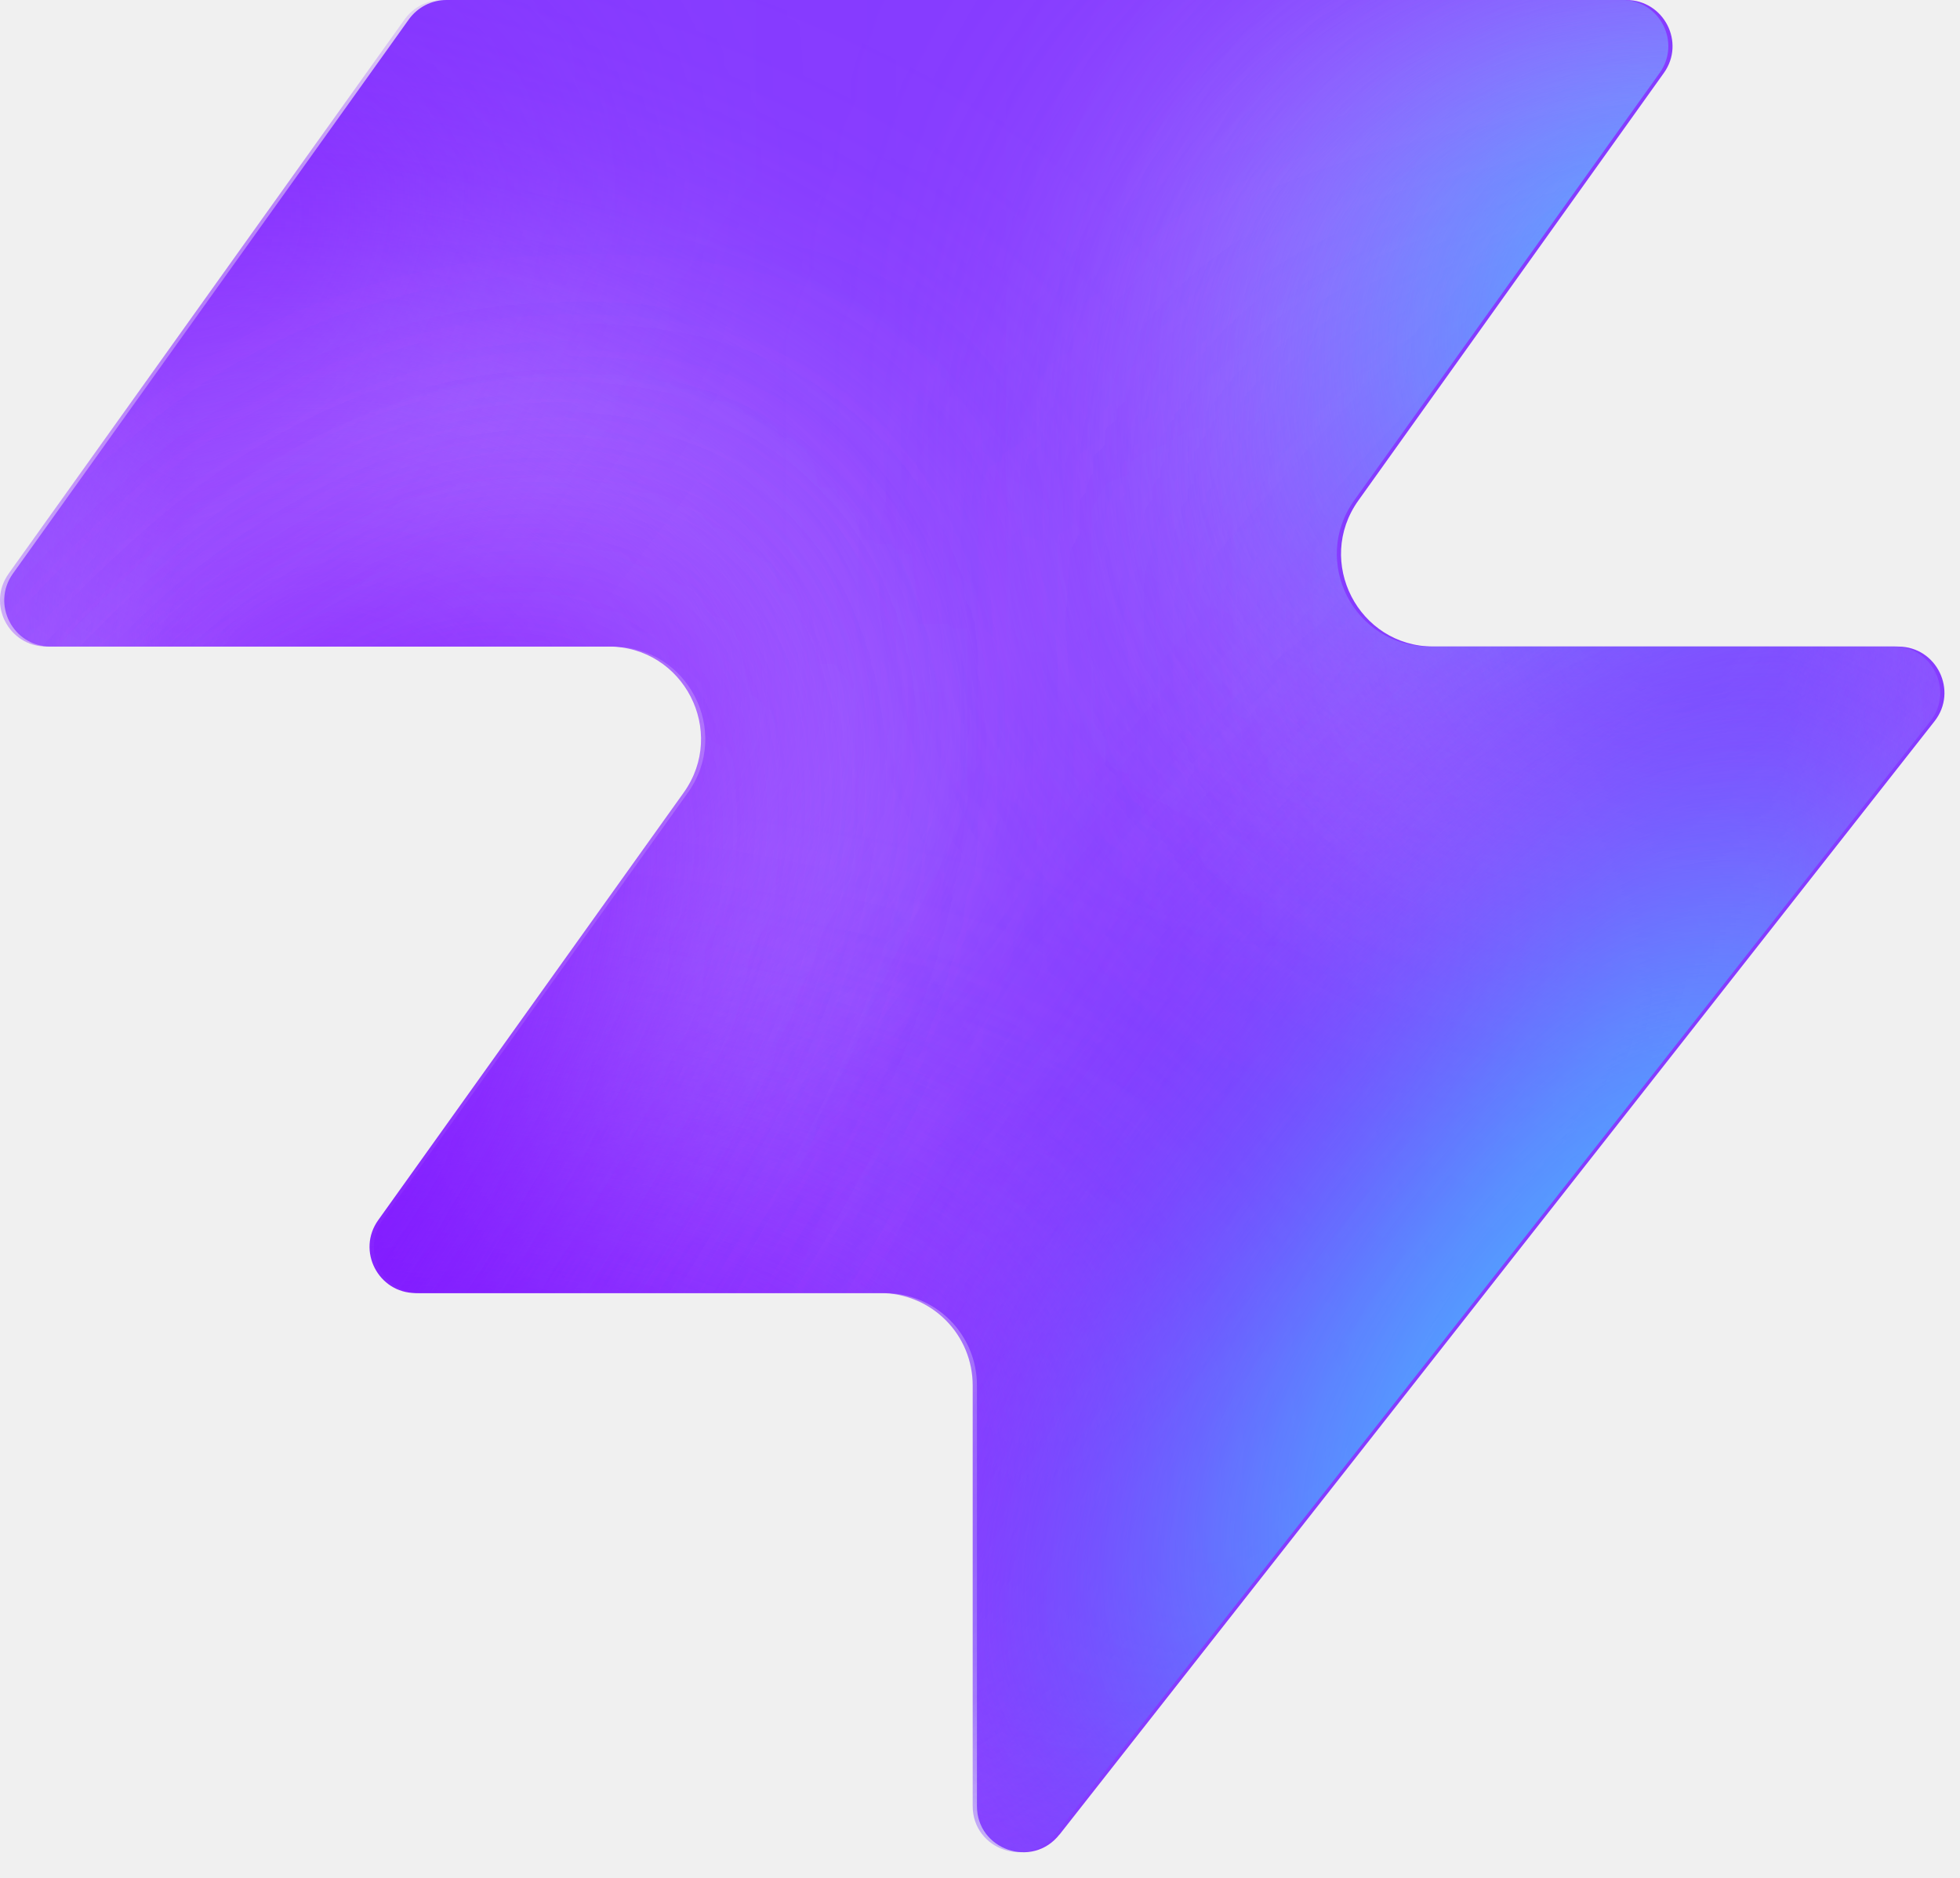
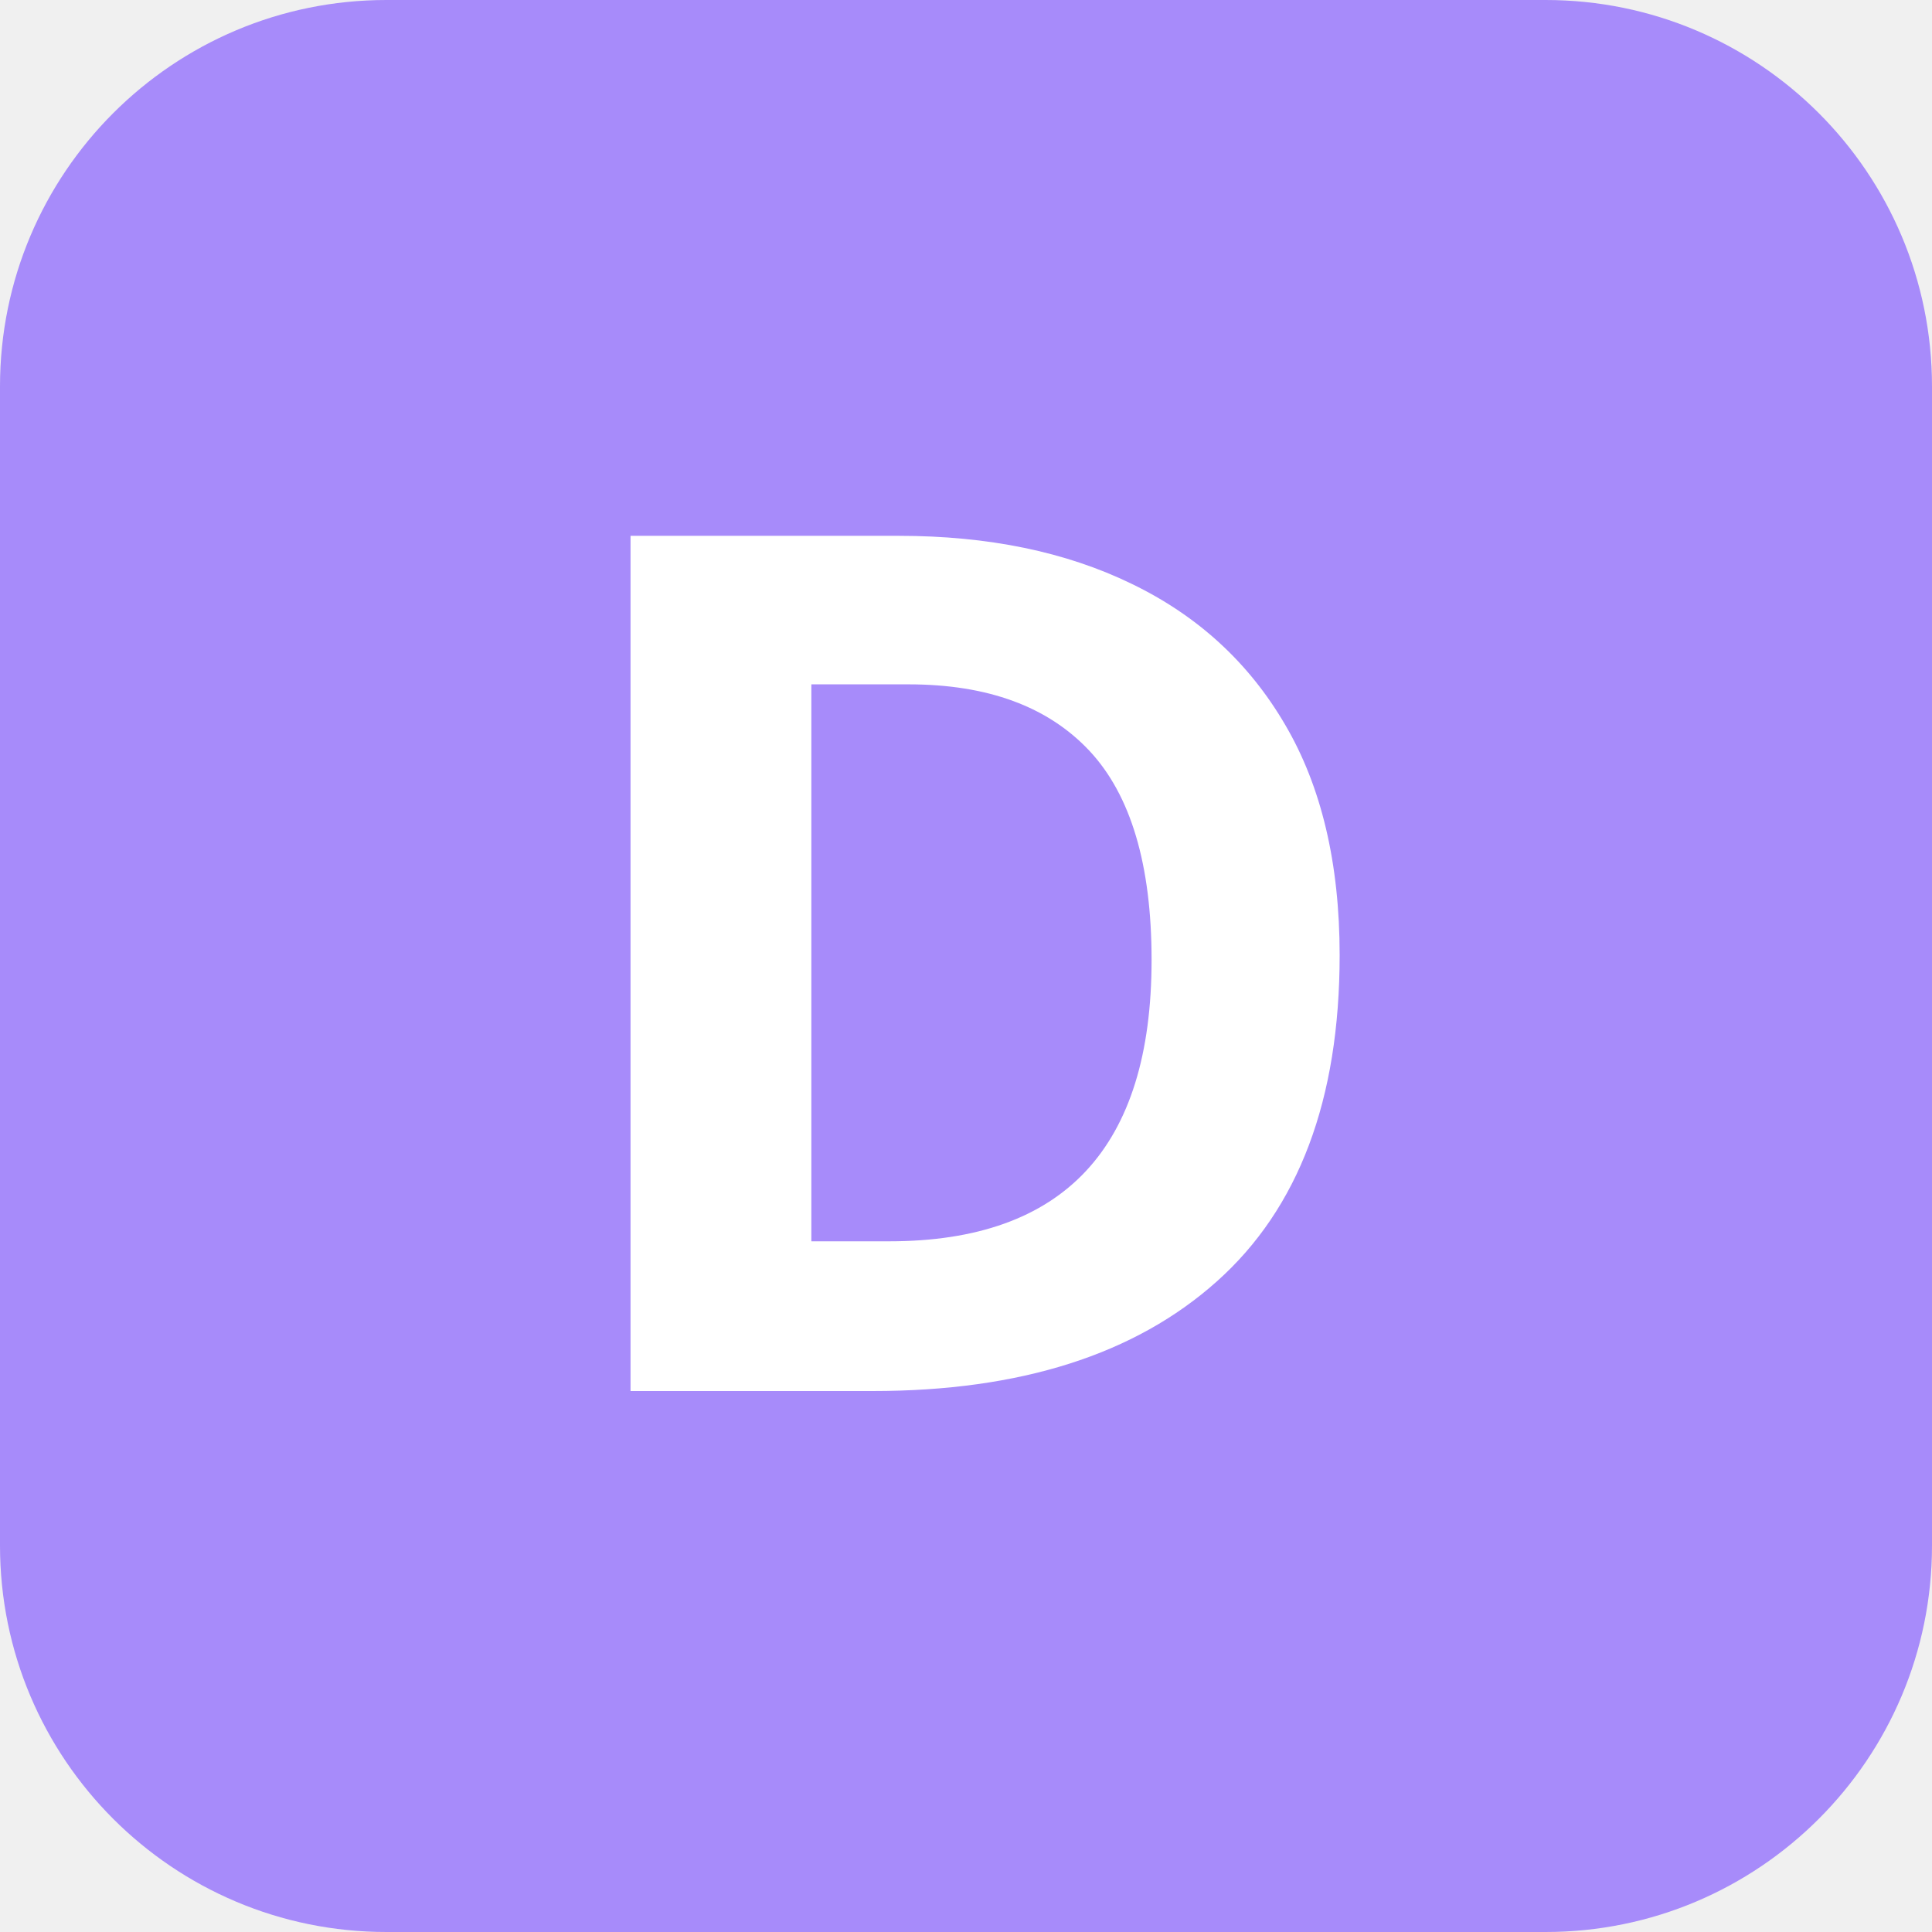
- <svg xmlns="http://www.w3.org/2000/svg" width="48" height="46" fill="none" viewBox="0 0 48 46">
-   <path fill="#863bff" d="M25.946 44.938c-.664.845-2.021.375-2.021-.698V33.937a2.26 2.26 0 0 0-2.262-2.262H10.287c-.92 0-1.456-1.04-.92-1.788l7.48-10.471c1.07-1.497 0-3.578-1.842-3.578H1.237c-.92 0-1.456-1.04-.92-1.788L10.013.474c.214-.297.556-.474.92-.474h28.894c.92 0 1.456 1.04.92 1.788l-7.48 10.471c-1.07 1.498 0 3.579 1.842 3.579h11.377c.943 0 1.473 1.088.89 1.83L25.947 44.94z" style="fill:#863bff;fill:color(display-p3 .525 .23 1);fill-opacity:1" />
-   <mask id="a" width="48" height="46" x="0" y="0" maskUnits="userSpaceOnUse" style="mask-type:alpha">
-     <path fill="#000" d="M25.842 44.938c-.664.844-2.021.375-2.021-.698V33.937a2.26 2.26 0 0 0-2.262-2.262H10.183c-.92 0-1.456-1.04-.92-1.788l7.48-10.471c1.07-1.498 0-3.579-1.842-3.579H1.133c-.92 0-1.456-1.04-.92-1.787L9.91.473c.214-.297.556-.474.92-.474h28.894c.92 0 1.456 1.04.92 1.788l-7.48 10.471c-1.07 1.498 0 3.578 1.842 3.578h11.377c.943 0 1.473 1.088.89 1.832L25.843 44.94z" style="fill:#000;fill-opacity:1" />
-   </mask>
-   <g mask="url(#a)">
-     <g filter="url(#b)">
-       <ellipse cx="5.508" cy="14.704" fill="#ede6ff" rx="5.508" ry="14.704" style="fill:#ede6ff;fill:color(display-p3 .927 .903 1);fill-opacity:1" transform="matrix(.00324 1 1 -.00324 -4.47 31.516)" />
-     </g>
-     <g filter="url(#c)">
-       <ellipse cx="10.399" cy="29.851" fill="#ede6ff" rx="10.399" ry="29.851" style="fill:#ede6ff;fill:color(display-p3 .927 .903 1);fill-opacity:1" transform="matrix(.00324 1 1 -.00324 -39.328 7.883)" />
-     </g>
-     <g filter="url(#d)">
-       <ellipse cx="5.508" cy="30.487" fill="#7e14ff" rx="5.508" ry="30.487" style="fill:#7e14ff;fill:color(display-p3 .492 .077 1);fill-opacity:1" transform="rotate(89.814 -25.913 -14.639)scale(1 -1)" />
-     </g>
-     <g filter="url(#e)">
-       <ellipse cx="5.508" cy="30.599" fill="#7e14ff" rx="5.508" ry="30.599" style="fill:#7e14ff;fill:color(display-p3 .492 .077 1);fill-opacity:1" transform="rotate(89.814 -32.644 -3.334)scale(1 -1)" />
-     </g>
-     <g filter="url(#f)">
-       <ellipse cx="5.508" cy="30.599" fill="#7e14ff" rx="5.508" ry="30.599" style="fill:#7e14ff;fill:color(display-p3 .492 .077 1);fill-opacity:1" transform="matrix(.00324 1 1 -.00324 -34.34 30.47)" />
-     </g>
-     <g filter="url(#g)">
-       <ellipse cx="14.072" cy="22.078" fill="#ede6ff" rx="14.072" ry="22.078" style="fill:#ede6ff;fill:color(display-p3 .927 .903 1);fill-opacity:1" transform="rotate(93.35 24.506 48.493)scale(-1 1)" />
-     </g>
-     <g filter="url(#h)">
-       <ellipse cx="3.47" cy="21.501" fill="#7e14ff" rx="3.47" ry="21.501" style="fill:#7e14ff;fill:color(display-p3 .492 .077 1);fill-opacity:1" transform="rotate(89.009 28.708 47.59)scale(-1 1)" />
-     </g>
-     <g filter="url(#i)">
-       <ellipse cx="3.47" cy="21.501" fill="#7e14ff" rx="3.47" ry="21.501" style="fill:#7e14ff;fill:color(display-p3 .492 .077 1);fill-opacity:1" transform="rotate(89.009 28.708 47.59)scale(-1 1)" />
-     </g>
-     <g filter="url(#j)">
-       <ellipse cx=".387" cy="8.972" fill="#7e14ff" rx="4.407" ry="29.108" style="fill:#7e14ff;fill:color(display-p3 .492 .077 1);fill-opacity:1" transform="rotate(39.51 .387 8.972)" />
-     </g>
-     <g filter="url(#k)">
-       <ellipse cx="47.523" cy="-6.092" fill="#7e14ff" rx="4.407" ry="29.108" style="fill:#7e14ff;fill:color(display-p3 .492 .077 1);fill-opacity:1" transform="rotate(37.892 47.523 -6.092)" />
-     </g>
-     <g filter="url(#l)">
-       <ellipse cx="41.412" cy="6.333" fill="#47bfff" rx="5.971" ry="9.665" style="fill:#47bfff;fill:color(display-p3 .28 .748 1);fill-opacity:1" transform="rotate(37.892 41.412 6.333)" />
-     </g>
-     <g filter="url(#m)">
-       <ellipse cx="-1.879" cy="38.332" fill="#7e14ff" rx="4.407" ry="29.108" style="fill:#7e14ff;fill:color(display-p3 .492 .077 1);fill-opacity:1" transform="rotate(37.892 -1.88 38.332)" />
-     </g>
-     <g filter="url(#n)">
-       <ellipse cx="-1.879" cy="38.332" fill="#7e14ff" rx="4.407" ry="29.108" style="fill:#7e14ff;fill:color(display-p3 .492 .077 1);fill-opacity:1" transform="rotate(37.892 -1.88 38.332)" />
-     </g>
-     <g filter="url(#o)">
-       <ellipse cx="35.651" cy="29.907" fill="#7e14ff" rx="4.407" ry="29.108" style="fill:#7e14ff;fill:color(display-p3 .492 .077 1);fill-opacity:1" transform="rotate(37.892 35.651 29.907)" />
-     </g>
-     <g filter="url(#p)">
-       <ellipse cx="38.418" cy="32.4" fill="#47bfff" rx="5.971" ry="15.297" style="fill:#47bfff;fill:color(display-p3 .28 .748 1);fill-opacity:1" transform="rotate(37.892 38.418 32.4)" />
-     </g>
-   </g>
-   <defs>
-     <filter id="b" width="60.045" height="41.654" x="-19.77" y="16.149" color-interpolation-filters="sRGB" filterUnits="userSpaceOnUse">
-       <feFlood flood-opacity="0" result="BackgroundImageFix" />
-       <feBlend in="SourceGraphic" in2="BackgroundImageFix" result="shape" />
-       <feGaussianBlur result="effect1_foregroundBlur_2002_17158" stdDeviation="7.659" />
-     </filter>
-     <filter id="c" width="90.34" height="51.437" x="-54.613" y="-7.533" color-interpolation-filters="sRGB" filterUnits="userSpaceOnUse">
-       <feFlood flood-opacity="0" result="BackgroundImageFix" />
-       <feBlend in="SourceGraphic" in2="BackgroundImageFix" result="shape" />
-       <feGaussianBlur result="effect1_foregroundBlur_2002_17158" stdDeviation="7.659" />
-     </filter>
-     <filter id="d" width="79.355" height="29.4" x="-49.64" y="2.03" color-interpolation-filters="sRGB" filterUnits="userSpaceOnUse">
-       <feFlood flood-opacity="0" result="BackgroundImageFix" />
-       <feBlend in="SourceGraphic" in2="BackgroundImageFix" result="shape" />
-       <feGaussianBlur result="effect1_foregroundBlur_2002_17158" stdDeviation="4.596" />
-     </filter>
-     <filter id="e" width="79.579" height="29.4" x="-45.045" y="20.029" color-interpolation-filters="sRGB" filterUnits="userSpaceOnUse">
-       <feFlood flood-opacity="0" result="BackgroundImageFix" />
-       <feBlend in="SourceGraphic" in2="BackgroundImageFix" result="shape" />
-       <feGaussianBlur result="effect1_foregroundBlur_2002_17158" stdDeviation="4.596" />
-     </filter>
-     <filter id="f" width="79.579" height="29.4" x="-43.513" y="21.178" color-interpolation-filters="sRGB" filterUnits="userSpaceOnUse">
-       <feFlood flood-opacity="0" result="BackgroundImageFix" />
-       <feBlend in="SourceGraphic" in2="BackgroundImageFix" result="shape" />
-       <feGaussianBlur result="effect1_foregroundBlur_2002_17158" stdDeviation="4.596" />
-     </filter>
-     <filter id="g" width="74.749" height="58.852" x="15.756" y="-17.901" color-interpolation-filters="sRGB" filterUnits="userSpaceOnUse">
-       <feFlood flood-opacity="0" result="BackgroundImageFix" />
-       <feBlend in="SourceGraphic" in2="BackgroundImageFix" result="shape" />
-       <feGaussianBlur result="effect1_foregroundBlur_2002_17158" stdDeviation="7.659" />
-     </filter>
-     <filter id="h" width="61.377" height="25.362" x="23.548" y="2.284" color-interpolation-filters="sRGB" filterUnits="userSpaceOnUse">
-       <feFlood flood-opacity="0" result="BackgroundImageFix" />
-       <feBlend in="SourceGraphic" in2="BackgroundImageFix" result="shape" />
-       <feGaussianBlur result="effect1_foregroundBlur_2002_17158" stdDeviation="4.596" />
-     </filter>
-     <filter id="i" width="61.377" height="25.362" x="23.548" y="2.284" color-interpolation-filters="sRGB" filterUnits="userSpaceOnUse">
-       <feFlood flood-opacity="0" result="BackgroundImageFix" />
-       <feBlend in="SourceGraphic" in2="BackgroundImageFix" result="shape" />
-       <feGaussianBlur result="effect1_foregroundBlur_2002_17158" stdDeviation="4.596" />
-     </filter>
-     <filter id="j" width="56.045" height="63.649" x="-27.636" y="-22.853" color-interpolation-filters="sRGB" filterUnits="userSpaceOnUse">
-       <feFlood flood-opacity="0" result="BackgroundImageFix" />
-       <feBlend in="SourceGraphic" in2="BackgroundImageFix" result="shape" />
-       <feGaussianBlur result="effect1_foregroundBlur_2002_17158" stdDeviation="4.596" />
-     </filter>
-     <filter id="k" width="54.814" height="64.646" x="20.116" y="-38.415" color-interpolation-filters="sRGB" filterUnits="userSpaceOnUse">
-       <feFlood flood-opacity="0" result="BackgroundImageFix" />
-       <feBlend in="SourceGraphic" in2="BackgroundImageFix" result="shape" />
-       <feGaussianBlur result="effect1_foregroundBlur_2002_17158" stdDeviation="4.596" />
-     </filter>
-     <filter id="l" width="33.541" height="35.313" x="24.641" y="-11.323" color-interpolation-filters="sRGB" filterUnits="userSpaceOnUse">
-       <feFlood flood-opacity="0" result="BackgroundImageFix" />
-       <feBlend in="SourceGraphic" in2="BackgroundImageFix" result="shape" />
-       <feGaussianBlur result="effect1_foregroundBlur_2002_17158" stdDeviation="4.596" />
-     </filter>
-     <filter id="m" width="54.814" height="64.646" x="-29.286" y="6.009" color-interpolation-filters="sRGB" filterUnits="userSpaceOnUse">
-       <feFlood flood-opacity="0" result="BackgroundImageFix" />
-       <feBlend in="SourceGraphic" in2="BackgroundImageFix" result="shape" />
-       <feGaussianBlur result="effect1_foregroundBlur_2002_17158" stdDeviation="4.596" />
-     </filter>
-     <filter id="n" width="54.814" height="64.646" x="-29.286" y="6.009" color-interpolation-filters="sRGB" filterUnits="userSpaceOnUse">
-       <feFlood flood-opacity="0" result="BackgroundImageFix" />
-       <feBlend in="SourceGraphic" in2="BackgroundImageFix" result="shape" />
-       <feGaussianBlur result="effect1_foregroundBlur_2002_17158" stdDeviation="4.596" />
-     </filter>
-     <filter id="o" width="54.814" height="64.646" x="8.244" y="-2.416" color-interpolation-filters="sRGB" filterUnits="userSpaceOnUse">
-       <feFlood flood-opacity="0" result="BackgroundImageFix" />
-       <feBlend in="SourceGraphic" in2="BackgroundImageFix" result="shape" />
-       <feGaussianBlur result="effect1_foregroundBlur_2002_17158" stdDeviation="4.596" />
-     </filter>
-     <filter id="p" width="39.409" height="43.623" x="18.713" y="10.588" color-interpolation-filters="sRGB" filterUnits="userSpaceOnUse">
-       <feFlood flood-opacity="0" result="BackgroundImageFix" />
-       <feBlend in="SourceGraphic" in2="BackgroundImageFix" result="shape" />
-       <feGaussianBlur result="effect1_foregroundBlur_2002_17158" stdDeviation="4.596" />
-     </filter>
-   </defs>
+ <svg xmlns="http://www.w3.org/2000/svg" viewBox="0 0 100 100">
+   <rect width="100" height="100" rx="20" fill="#a78bfa" />
+   <text x="50" y="72" font-family="Segoe UI, sans-serif" font-size="62" font-weight="bold" fill="white" text-anchor="middle">D</text>
</svg>
